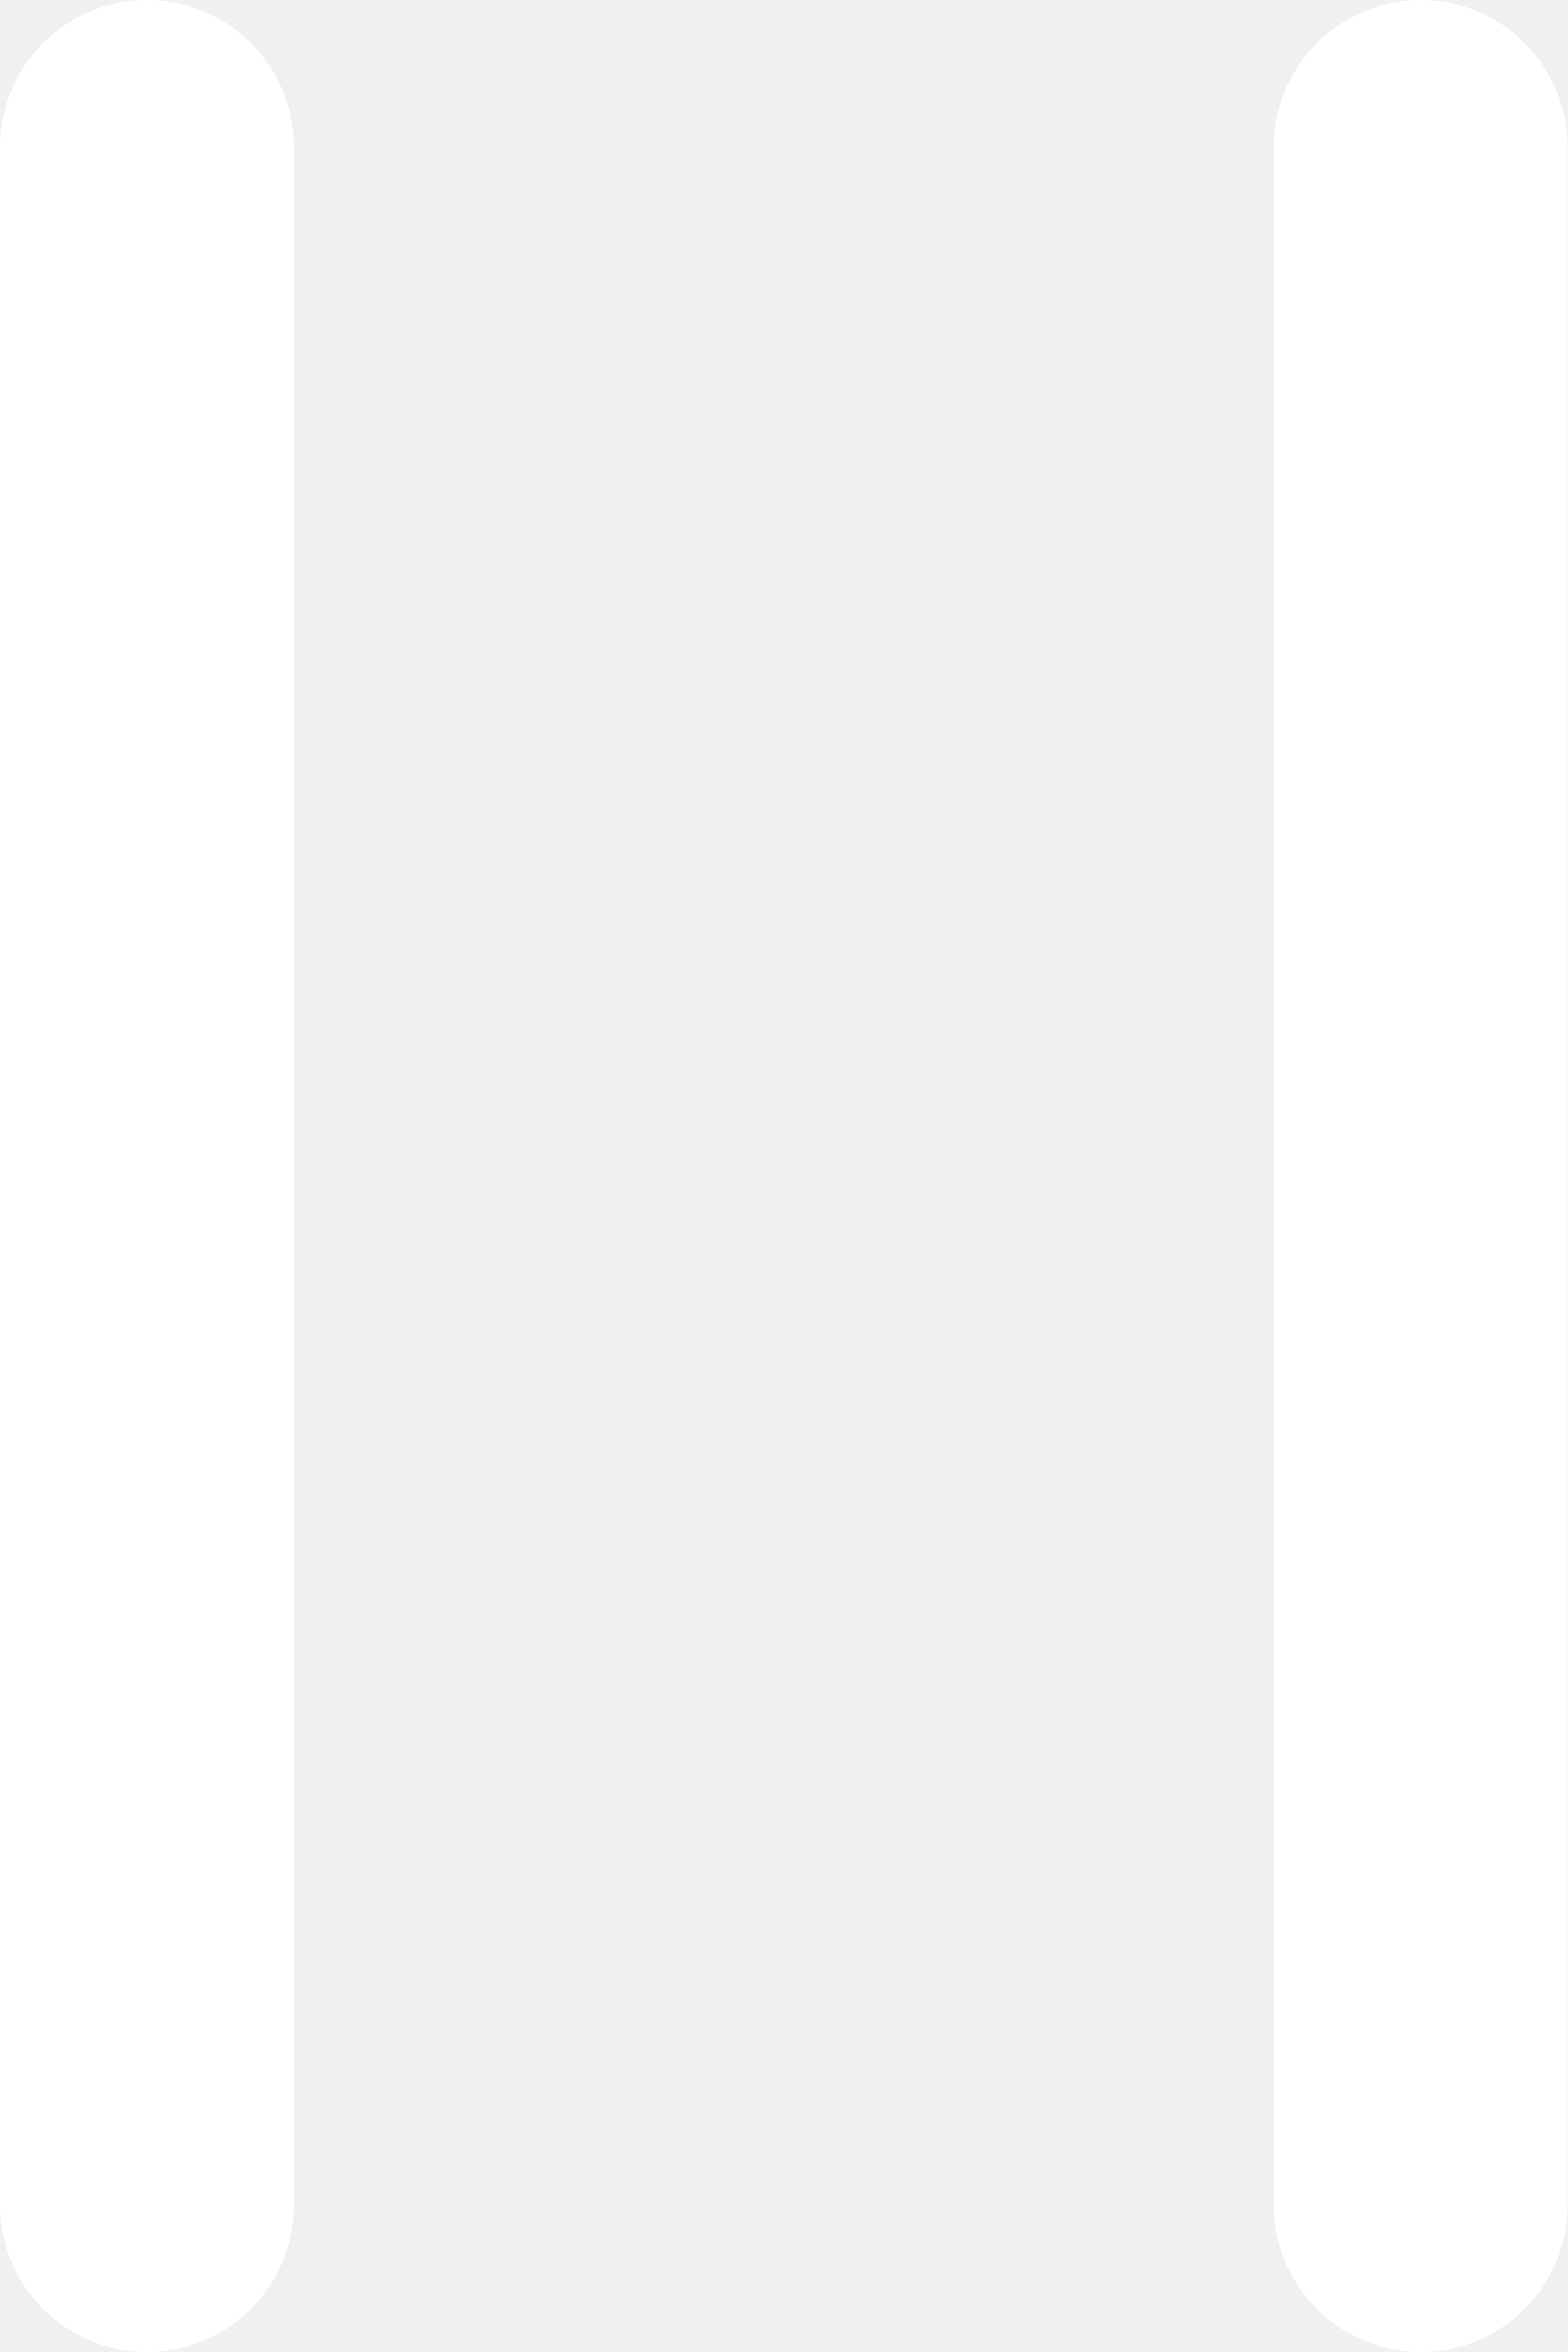
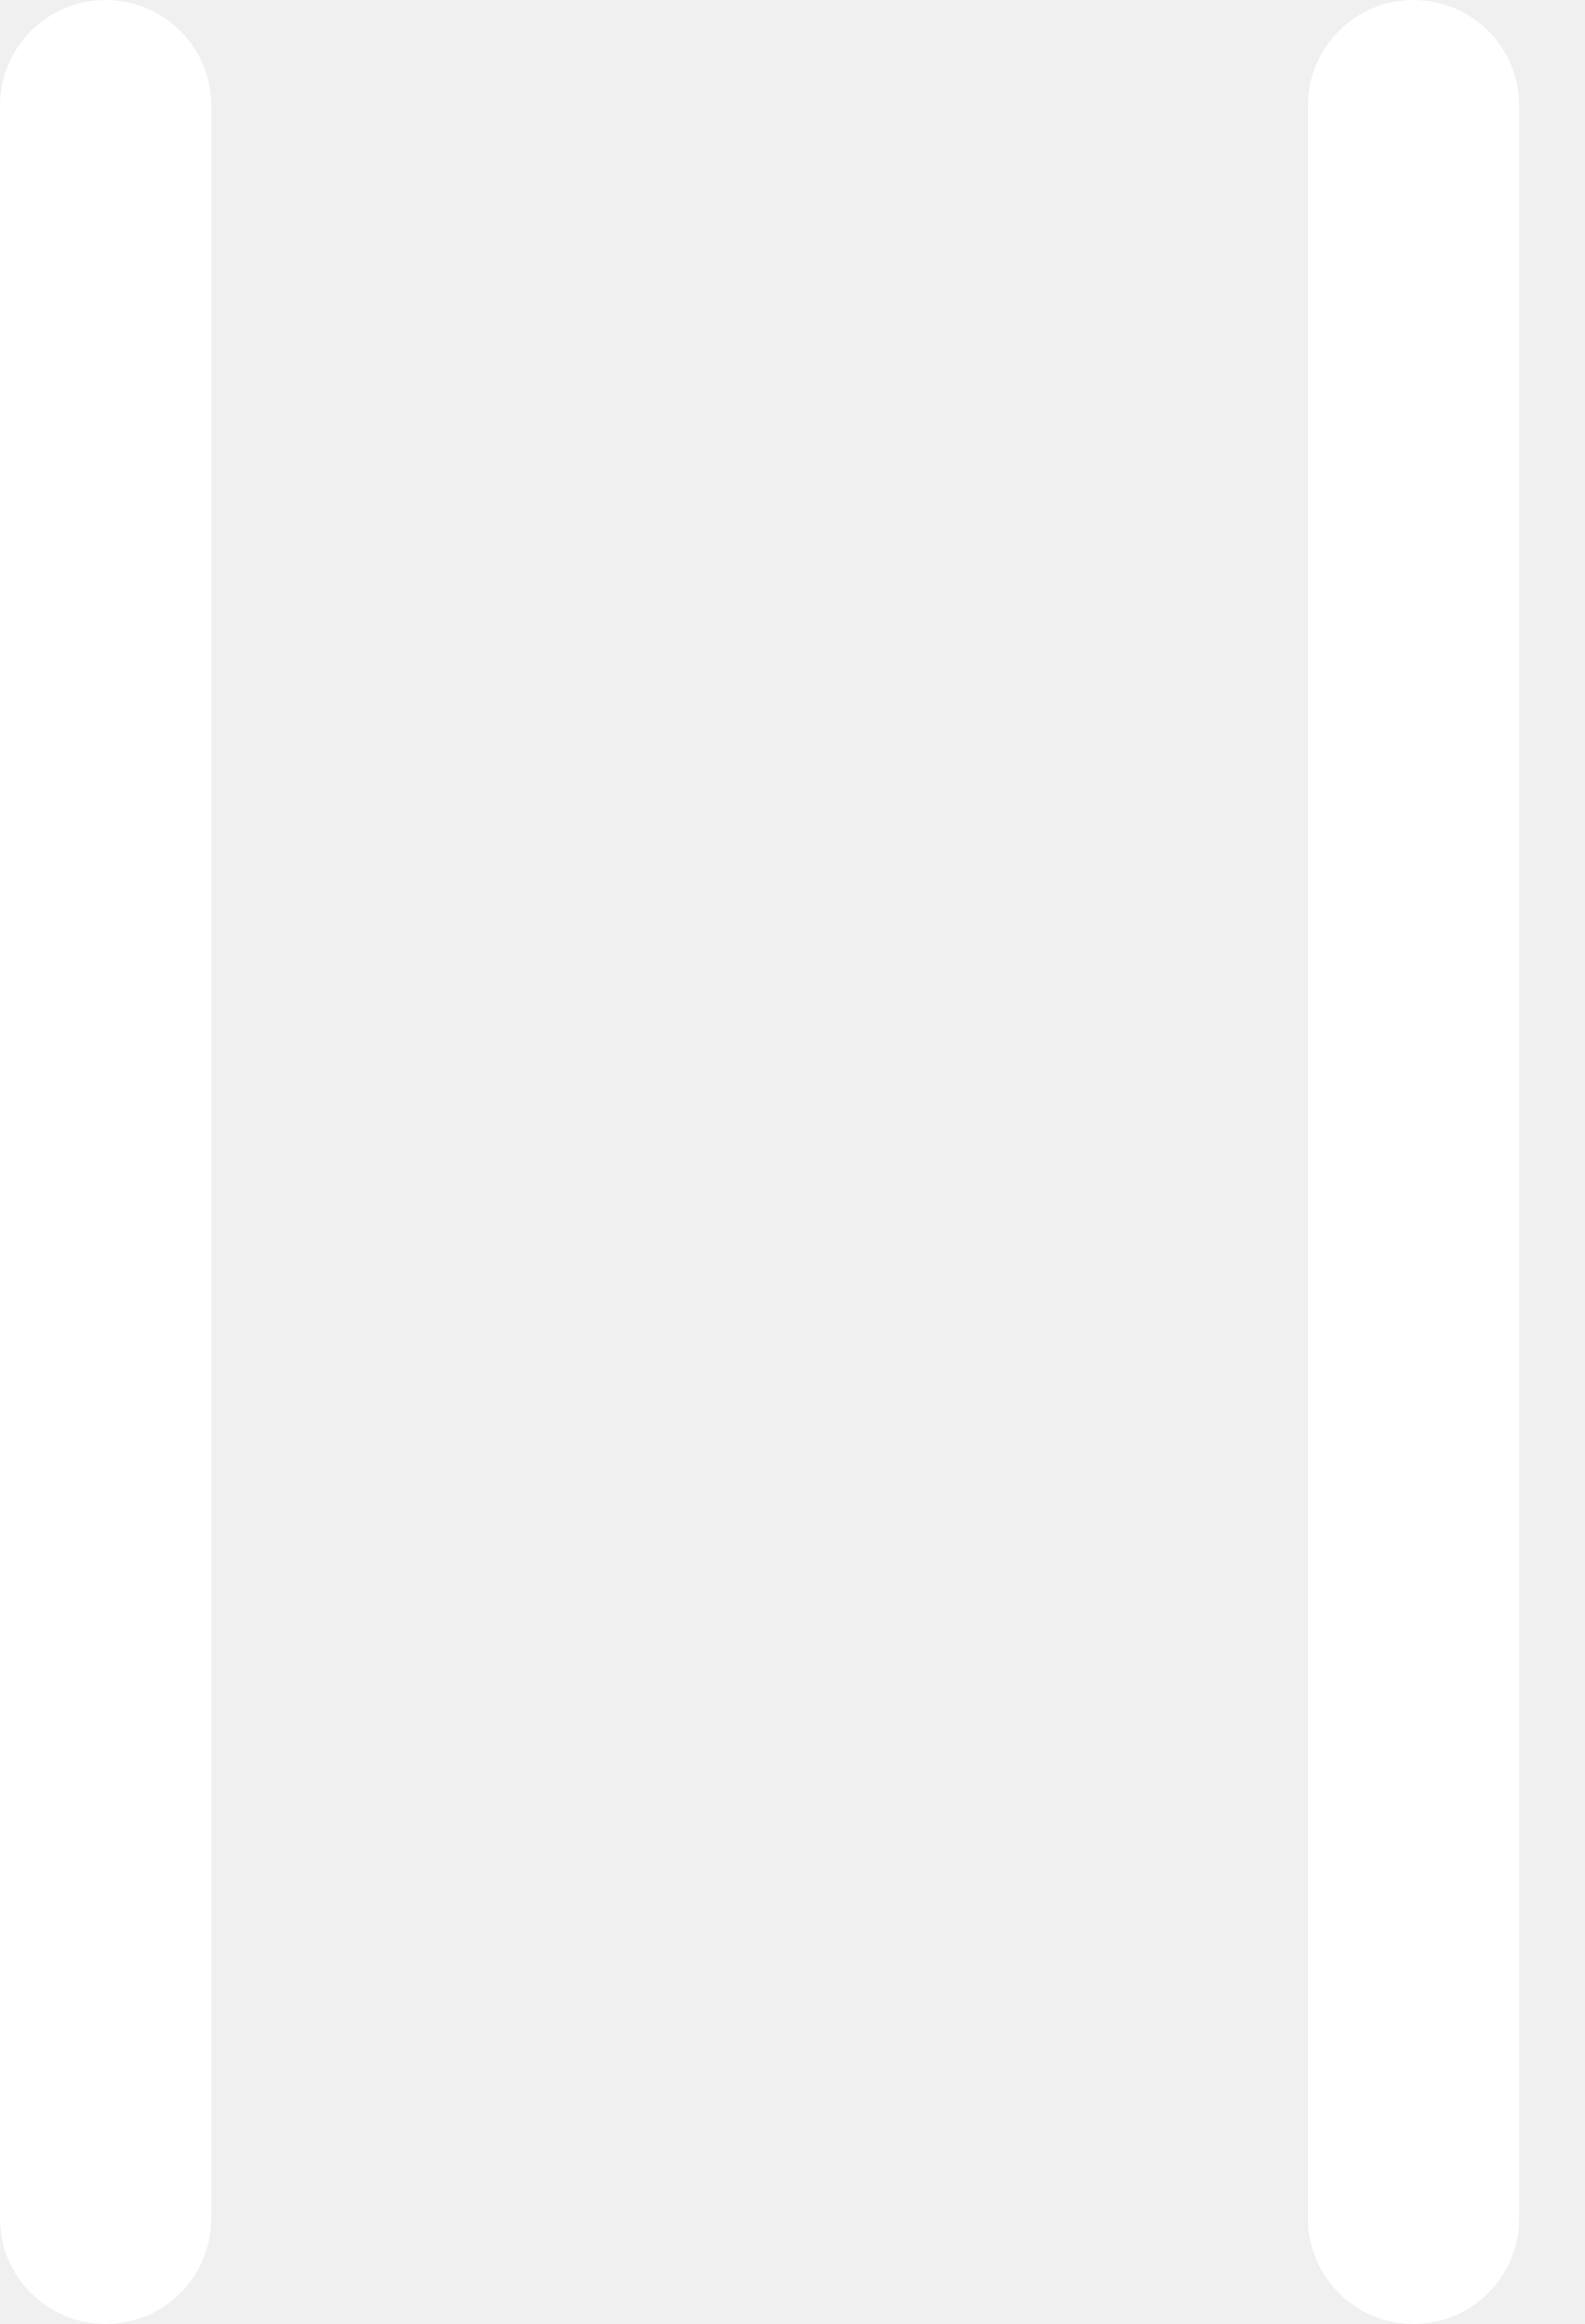
- <svg xmlns="http://www.w3.org/2000/svg" width="8" height="12" viewBox="0 0 8 12" fill="none">
-   <path d="M8 0.75C8 0.336 7.664 0 7.25 0C6.836 0 6.5 0.336 6.5 0.75H8ZM6.5 11.25C6.5 11.664 6.836 12 7.25 12C7.664 12 8 11.664 8 11.25H6.5ZM1.5 0.75C1.5 0.336 1.164 0 0.75 0C0.336 0 0 0.336 0 0.75H1.5ZM0 11.25C0 11.664 0.336 12 0.75 12C1.164 12 1.5 11.664 1.5 11.25H0ZM6.5 0.75V11.25H8V0.75H6.5ZM0 0.75V11.25H1.5V0.75H0Z" fill="white" />
+ <svg xmlns="http://www.w3.org/2000/svg" width="15" height="22" viewBox="0 0 15 22" fill="none">
+   <path d="M14.381 1C14.381 0.448 13.933 0 13.381 0C12.829 0 12.381 0.448 12.381 1H14.381ZM12.381 21C12.381 21.552 12.829 22 13.381 22C13.933 22 14.381 21.552 14.381 21H12.381ZM2 1C2 0.448 1.552 0 1 0C0.448 0 0 0.448 0 1H2ZM0 21C0 21.552 0.448 22 1 22C1.552 22 2 21.552 2 21H0ZM12.381 1V21H14.381V1H12.381ZM0 1V21H2V1H0Z" fill="white" />
</svg>
